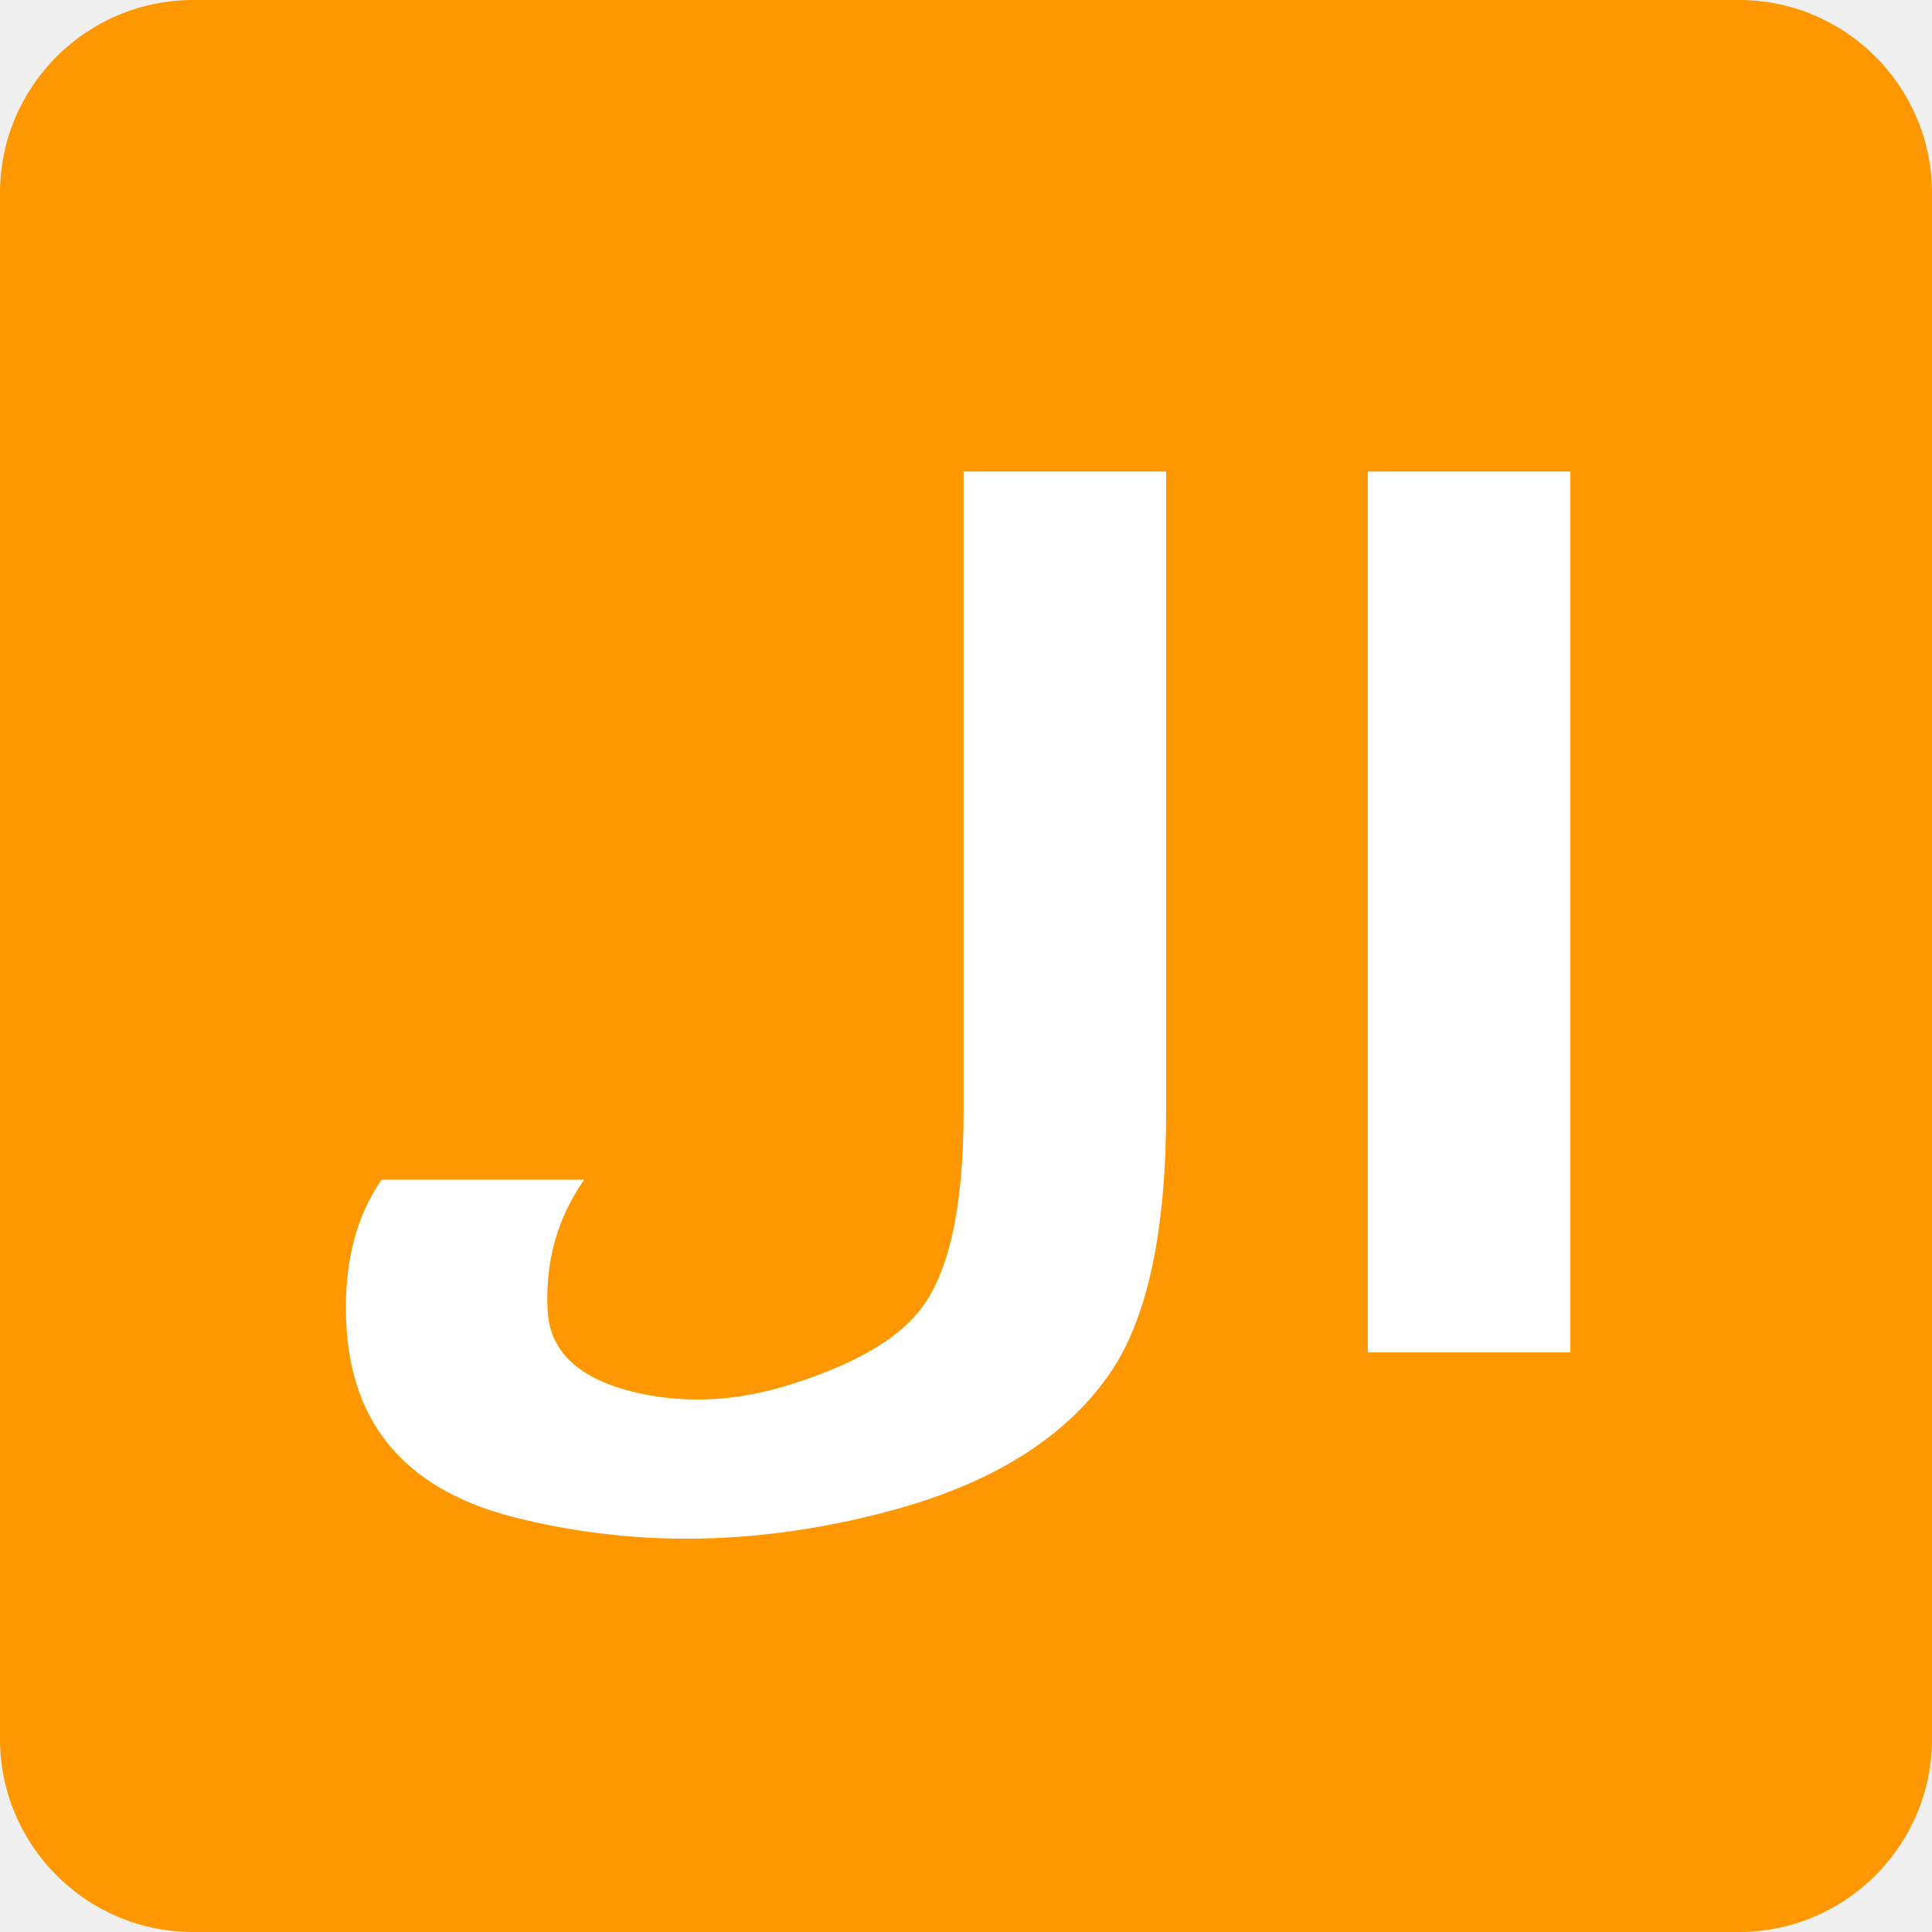
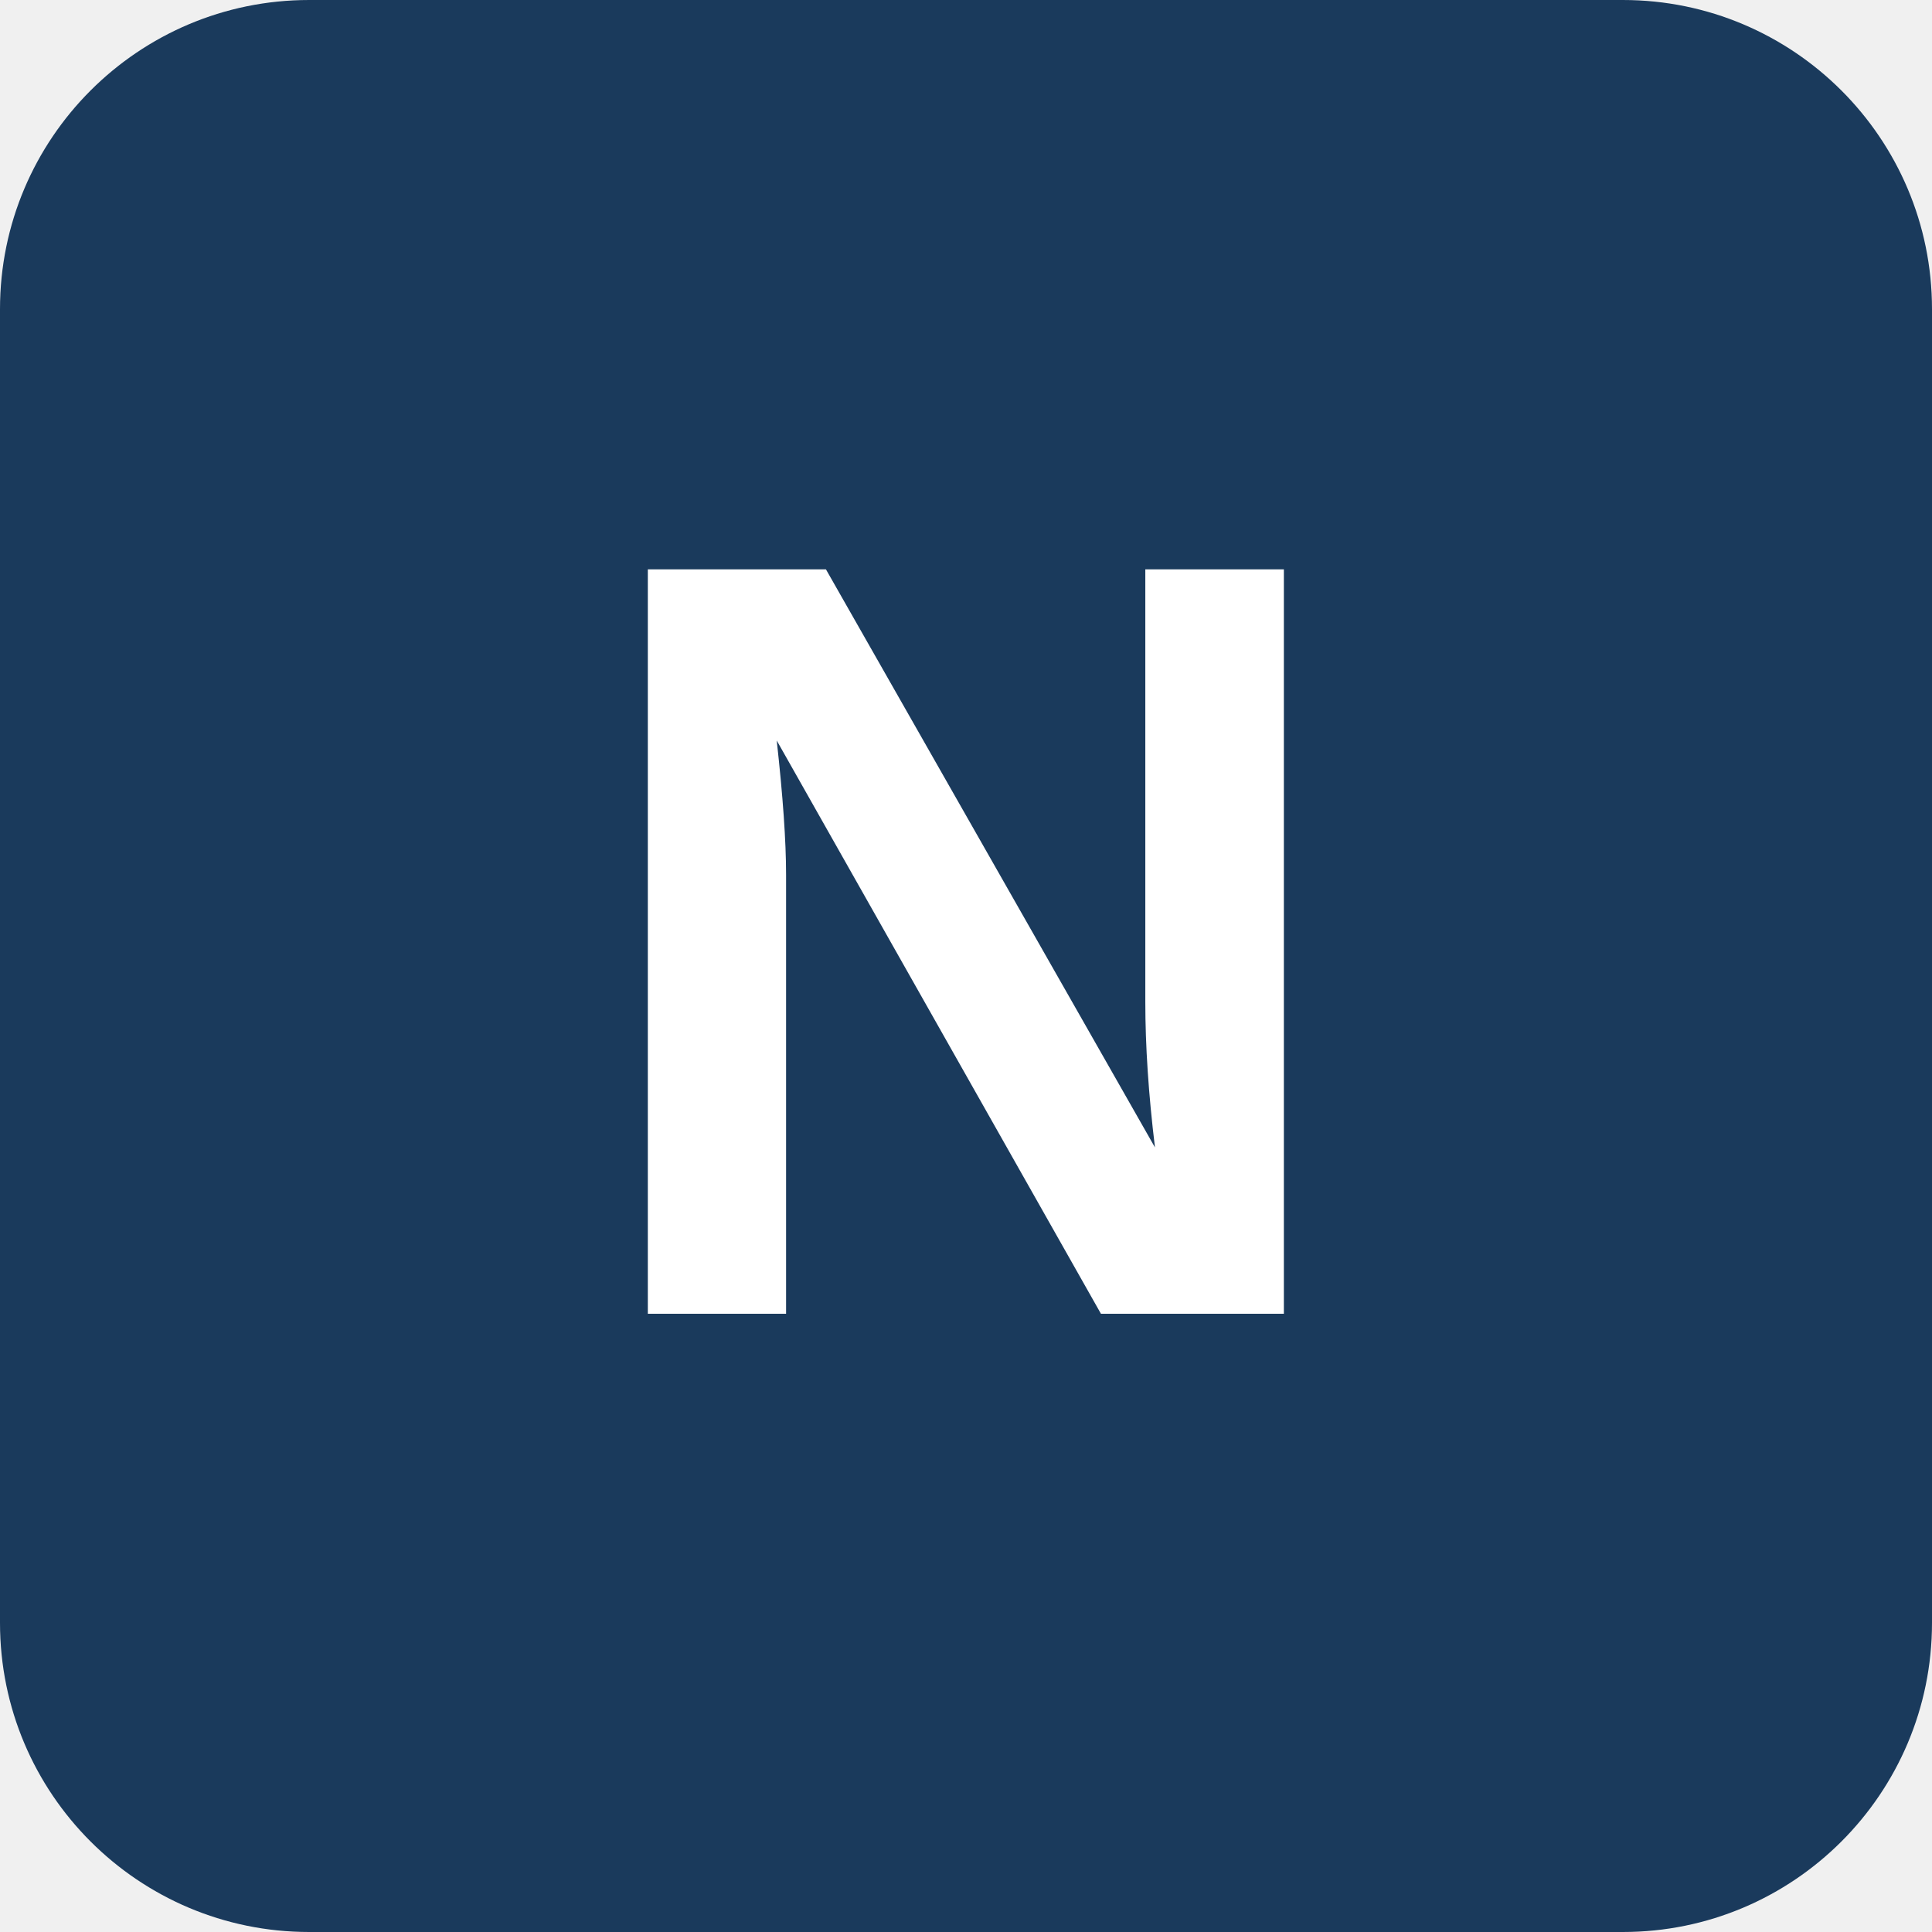
<svg xmlns="http://www.w3.org/2000/svg" viewBox="0 0 100 100" width="100" height="100">
-   <rect width="100" height="100" rx="10" fill="#ff9800" />
-   <text x="50" y="70" font-family="Arial, sans-serif" font-size="60" font-weight="bold" text-anchor="middle" fill="white">ال</text>
+   <rect width="100" height="100" rx="16" fill="#1A3A5C" />
+   <text x="50" y="68" font-family="Arial, sans-serif" font-size="56" font-weight="bold" text-anchor="middle" fill="white">N</text>
</svg>
